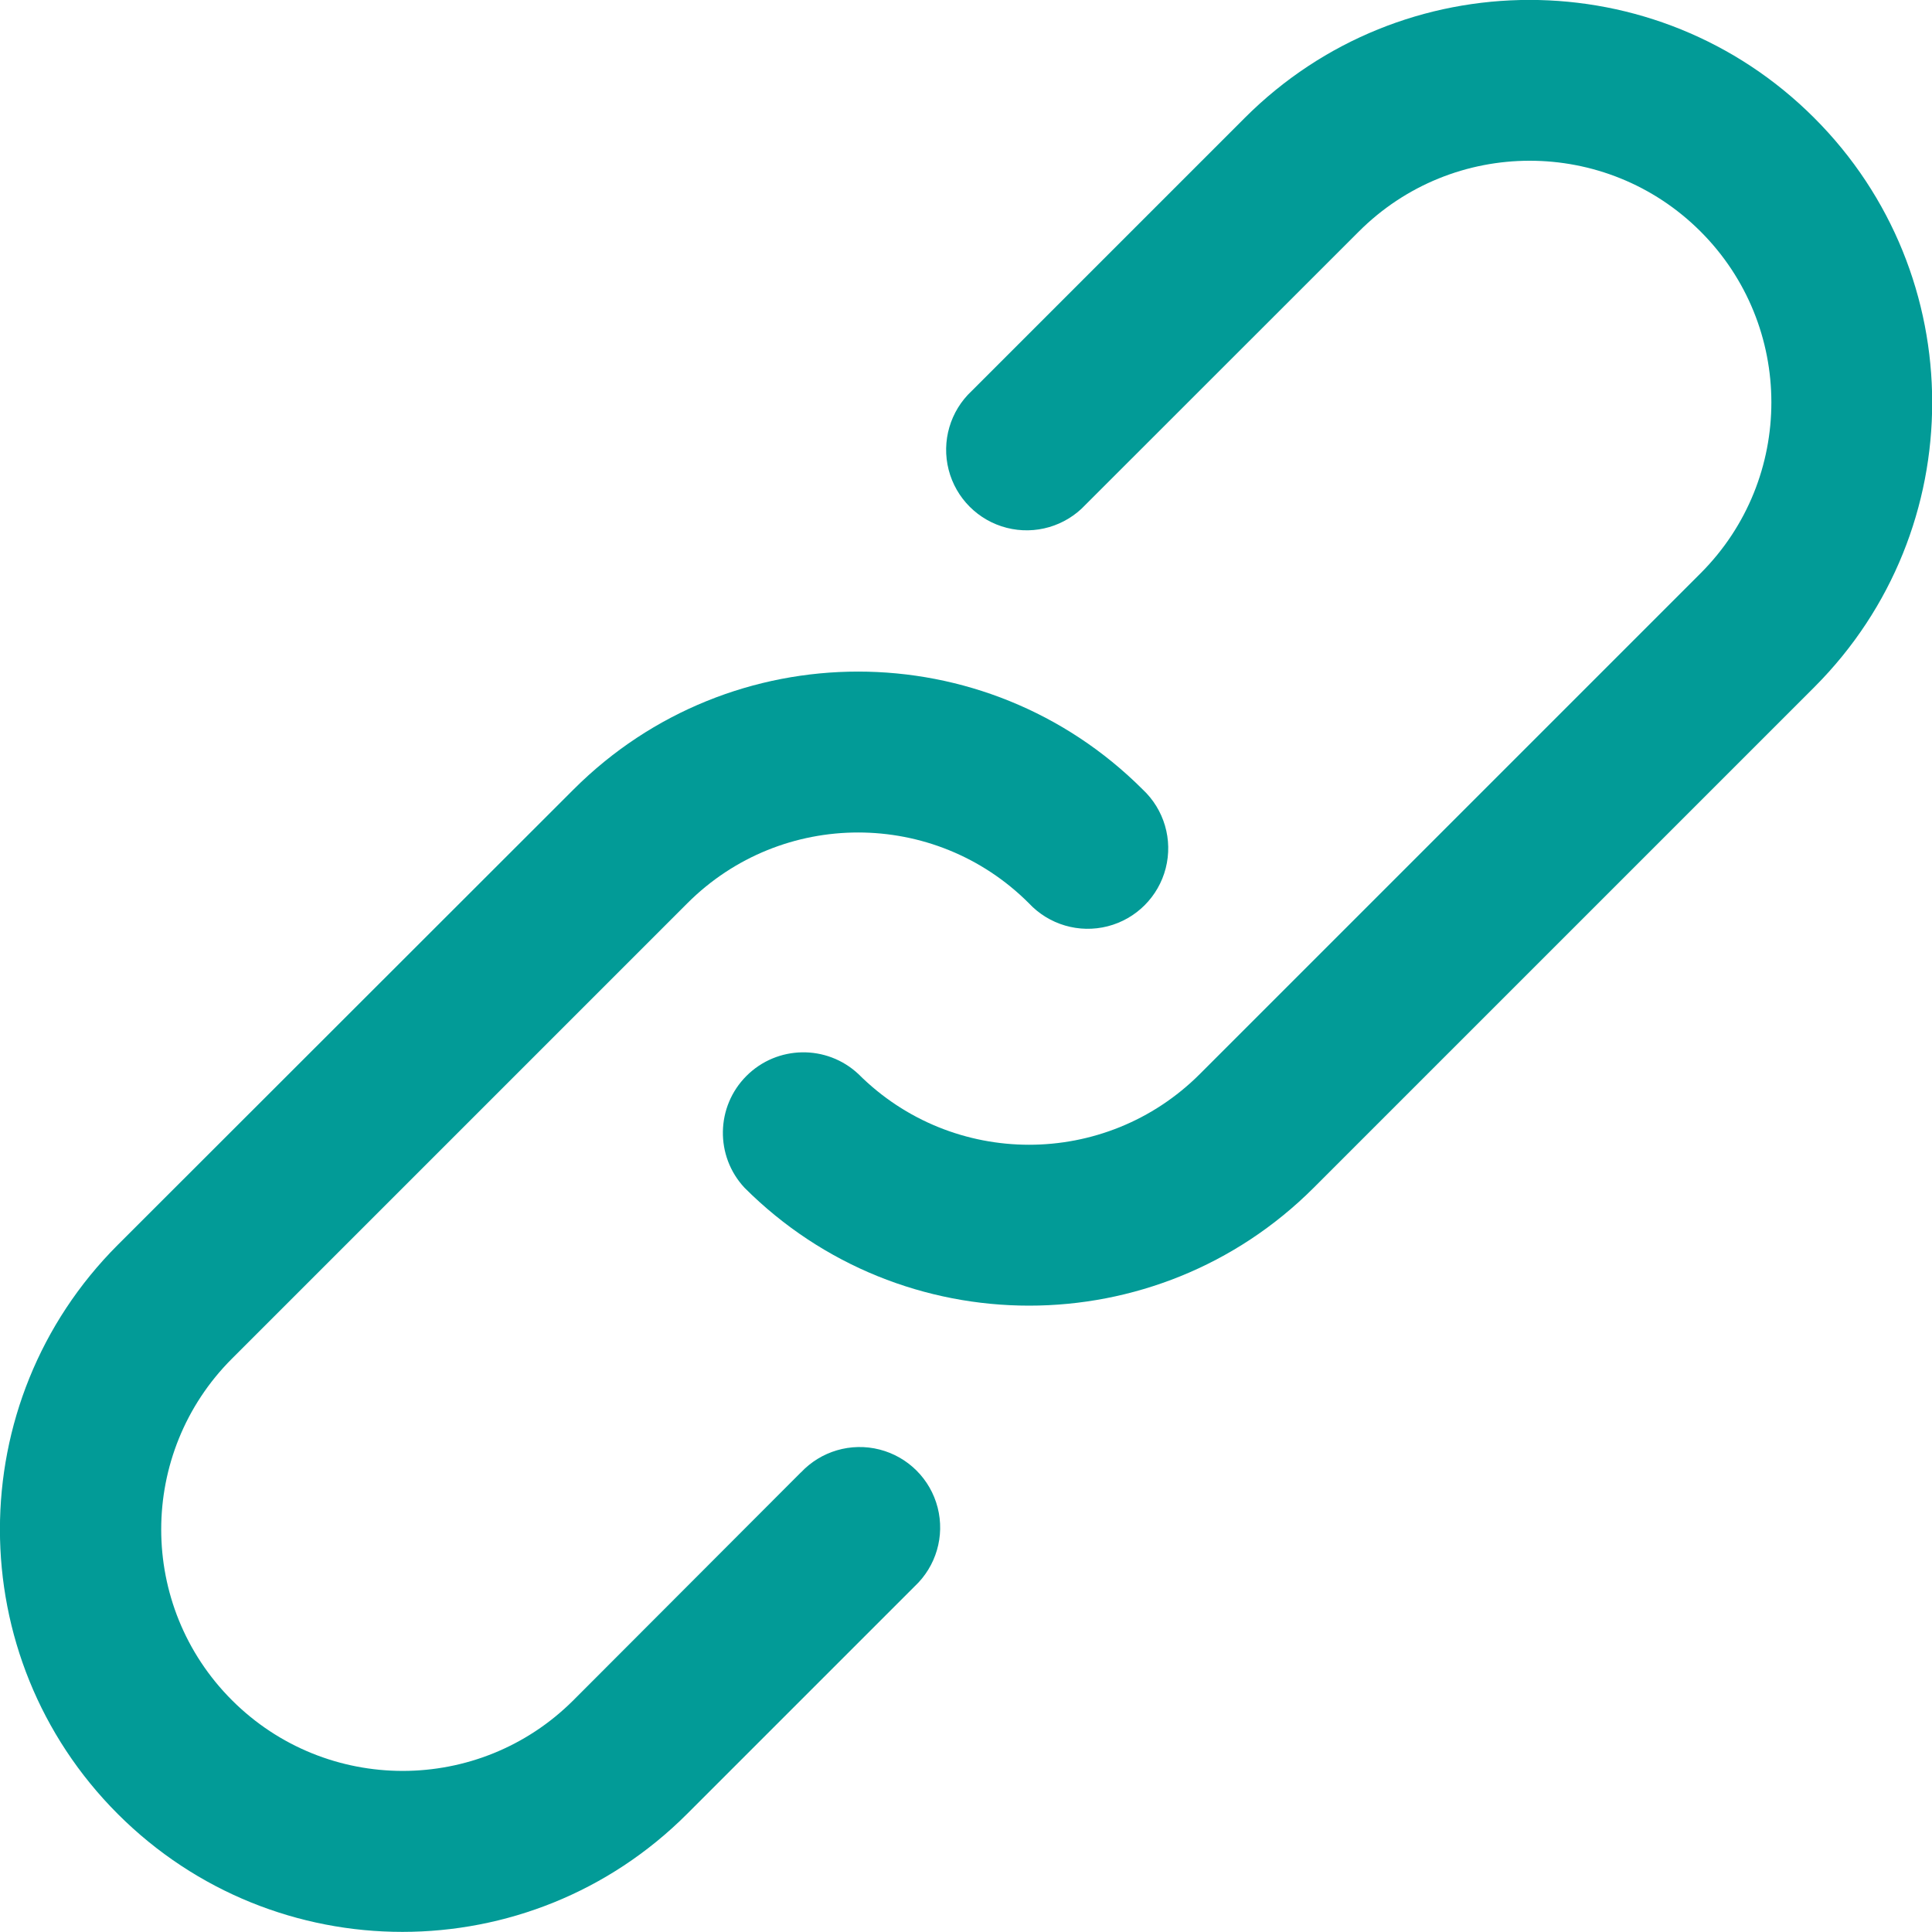
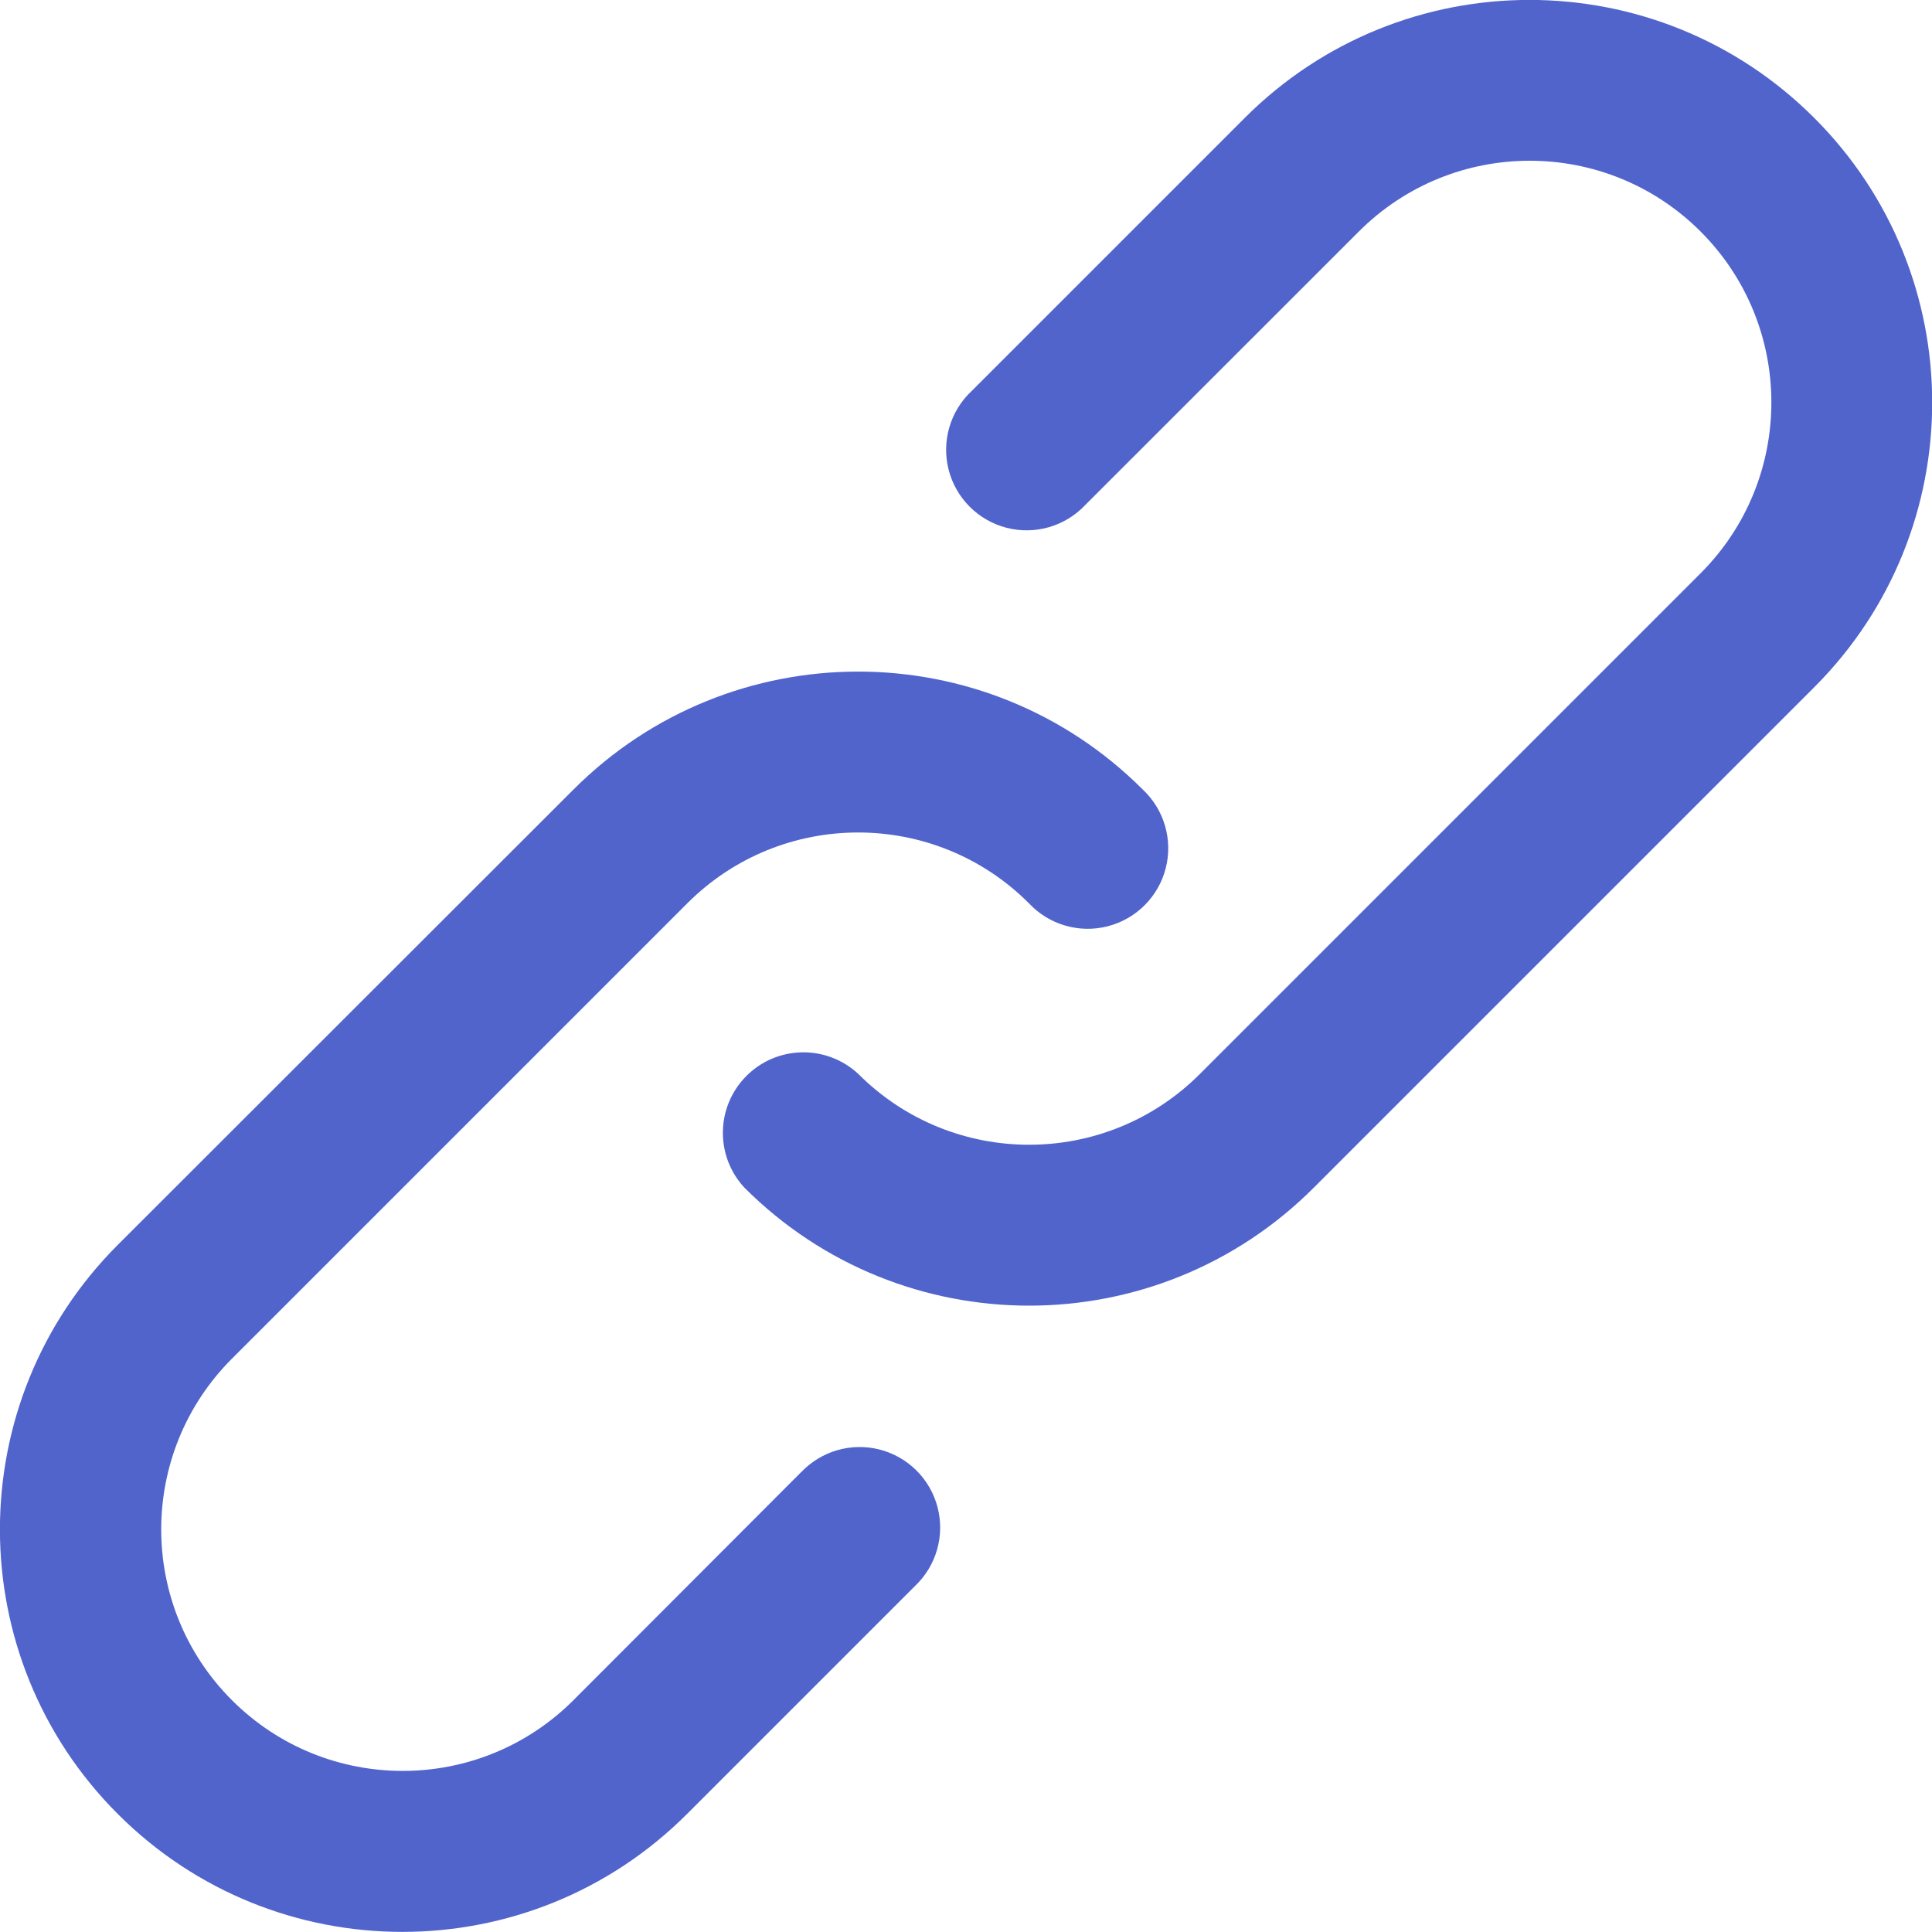
<svg xmlns="http://www.w3.org/2000/svg" width="16.484" height="16.485" viewBox="0 0 16.484 16.485">
  <defs>
-     <style>.a{fill:#029b97;}</style>
+     <style>.a{fill:#5064cc;}</style>
  </defs>
  <g transform="translate(0.993 1)">
    <g transform="translate(-0.993 -1)">
      <g transform="translate(0 0)">
        <path class="a" d="M5.84,183.82,3.9,185.763a2.06,2.06,0,0,1-2.914-2.914l3.886-3.886a2.06,2.06,0,0,1,2.914,0,.687.687,0,1,0,.971-.971,3.434,3.434,0,0,0-4.856,0L.012,181.878a3.434,3.434,0,0,0,4.857,4.856l1.942-1.942a.687.687,0,1,0-.971-.971Z" transform="translate(0.993 -171.256)" />
        <path class="a" d="M199.267.005a3.435,3.435,0,0,0-4.857,0l-2.331,2.331a.687.687,0,1,0,.971.971L195.381.977A2.06,2.06,0,0,1,198.3,3.89l-4.274,4.274a2.06,2.06,0,0,1-2.914,0,.687.687,0,0,0-.971.971,3.434,3.434,0,0,0,4.856,0l4.274-4.274A3.434,3.434,0,0,0,199.267.005Z" transform="translate(-183.788 1)" />
      </g>
    </g>
  </g>
</svg>
